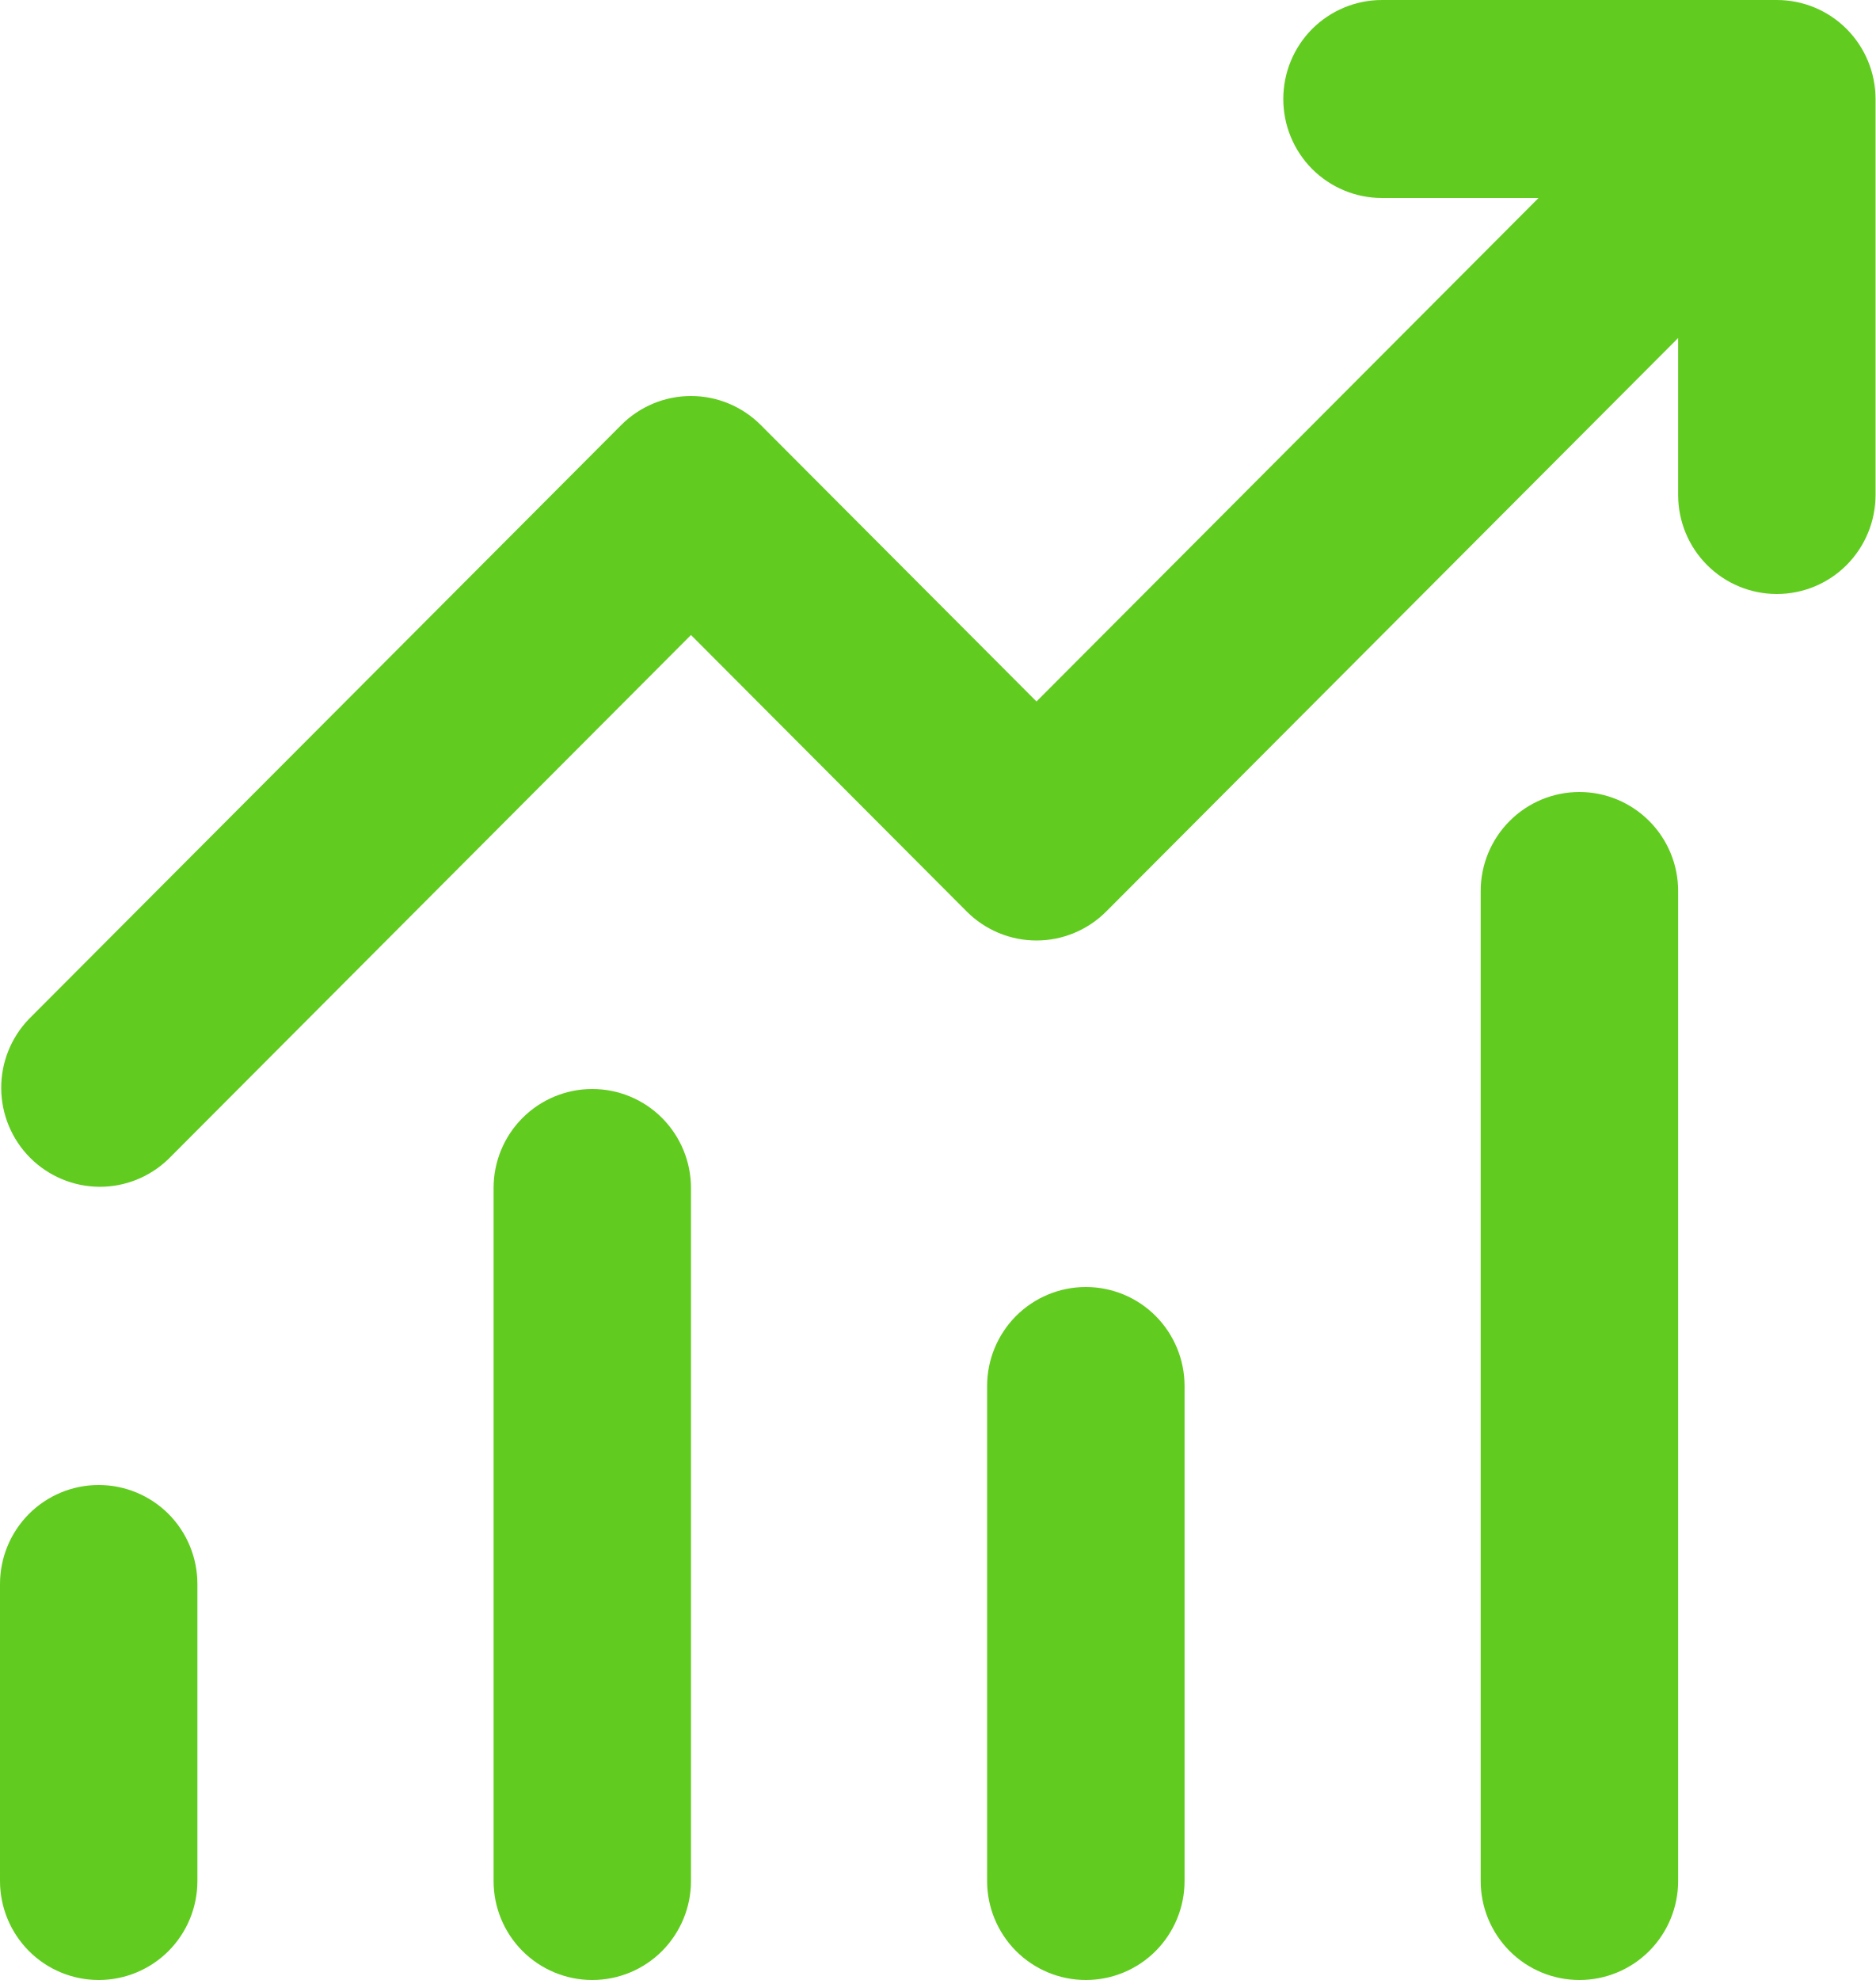
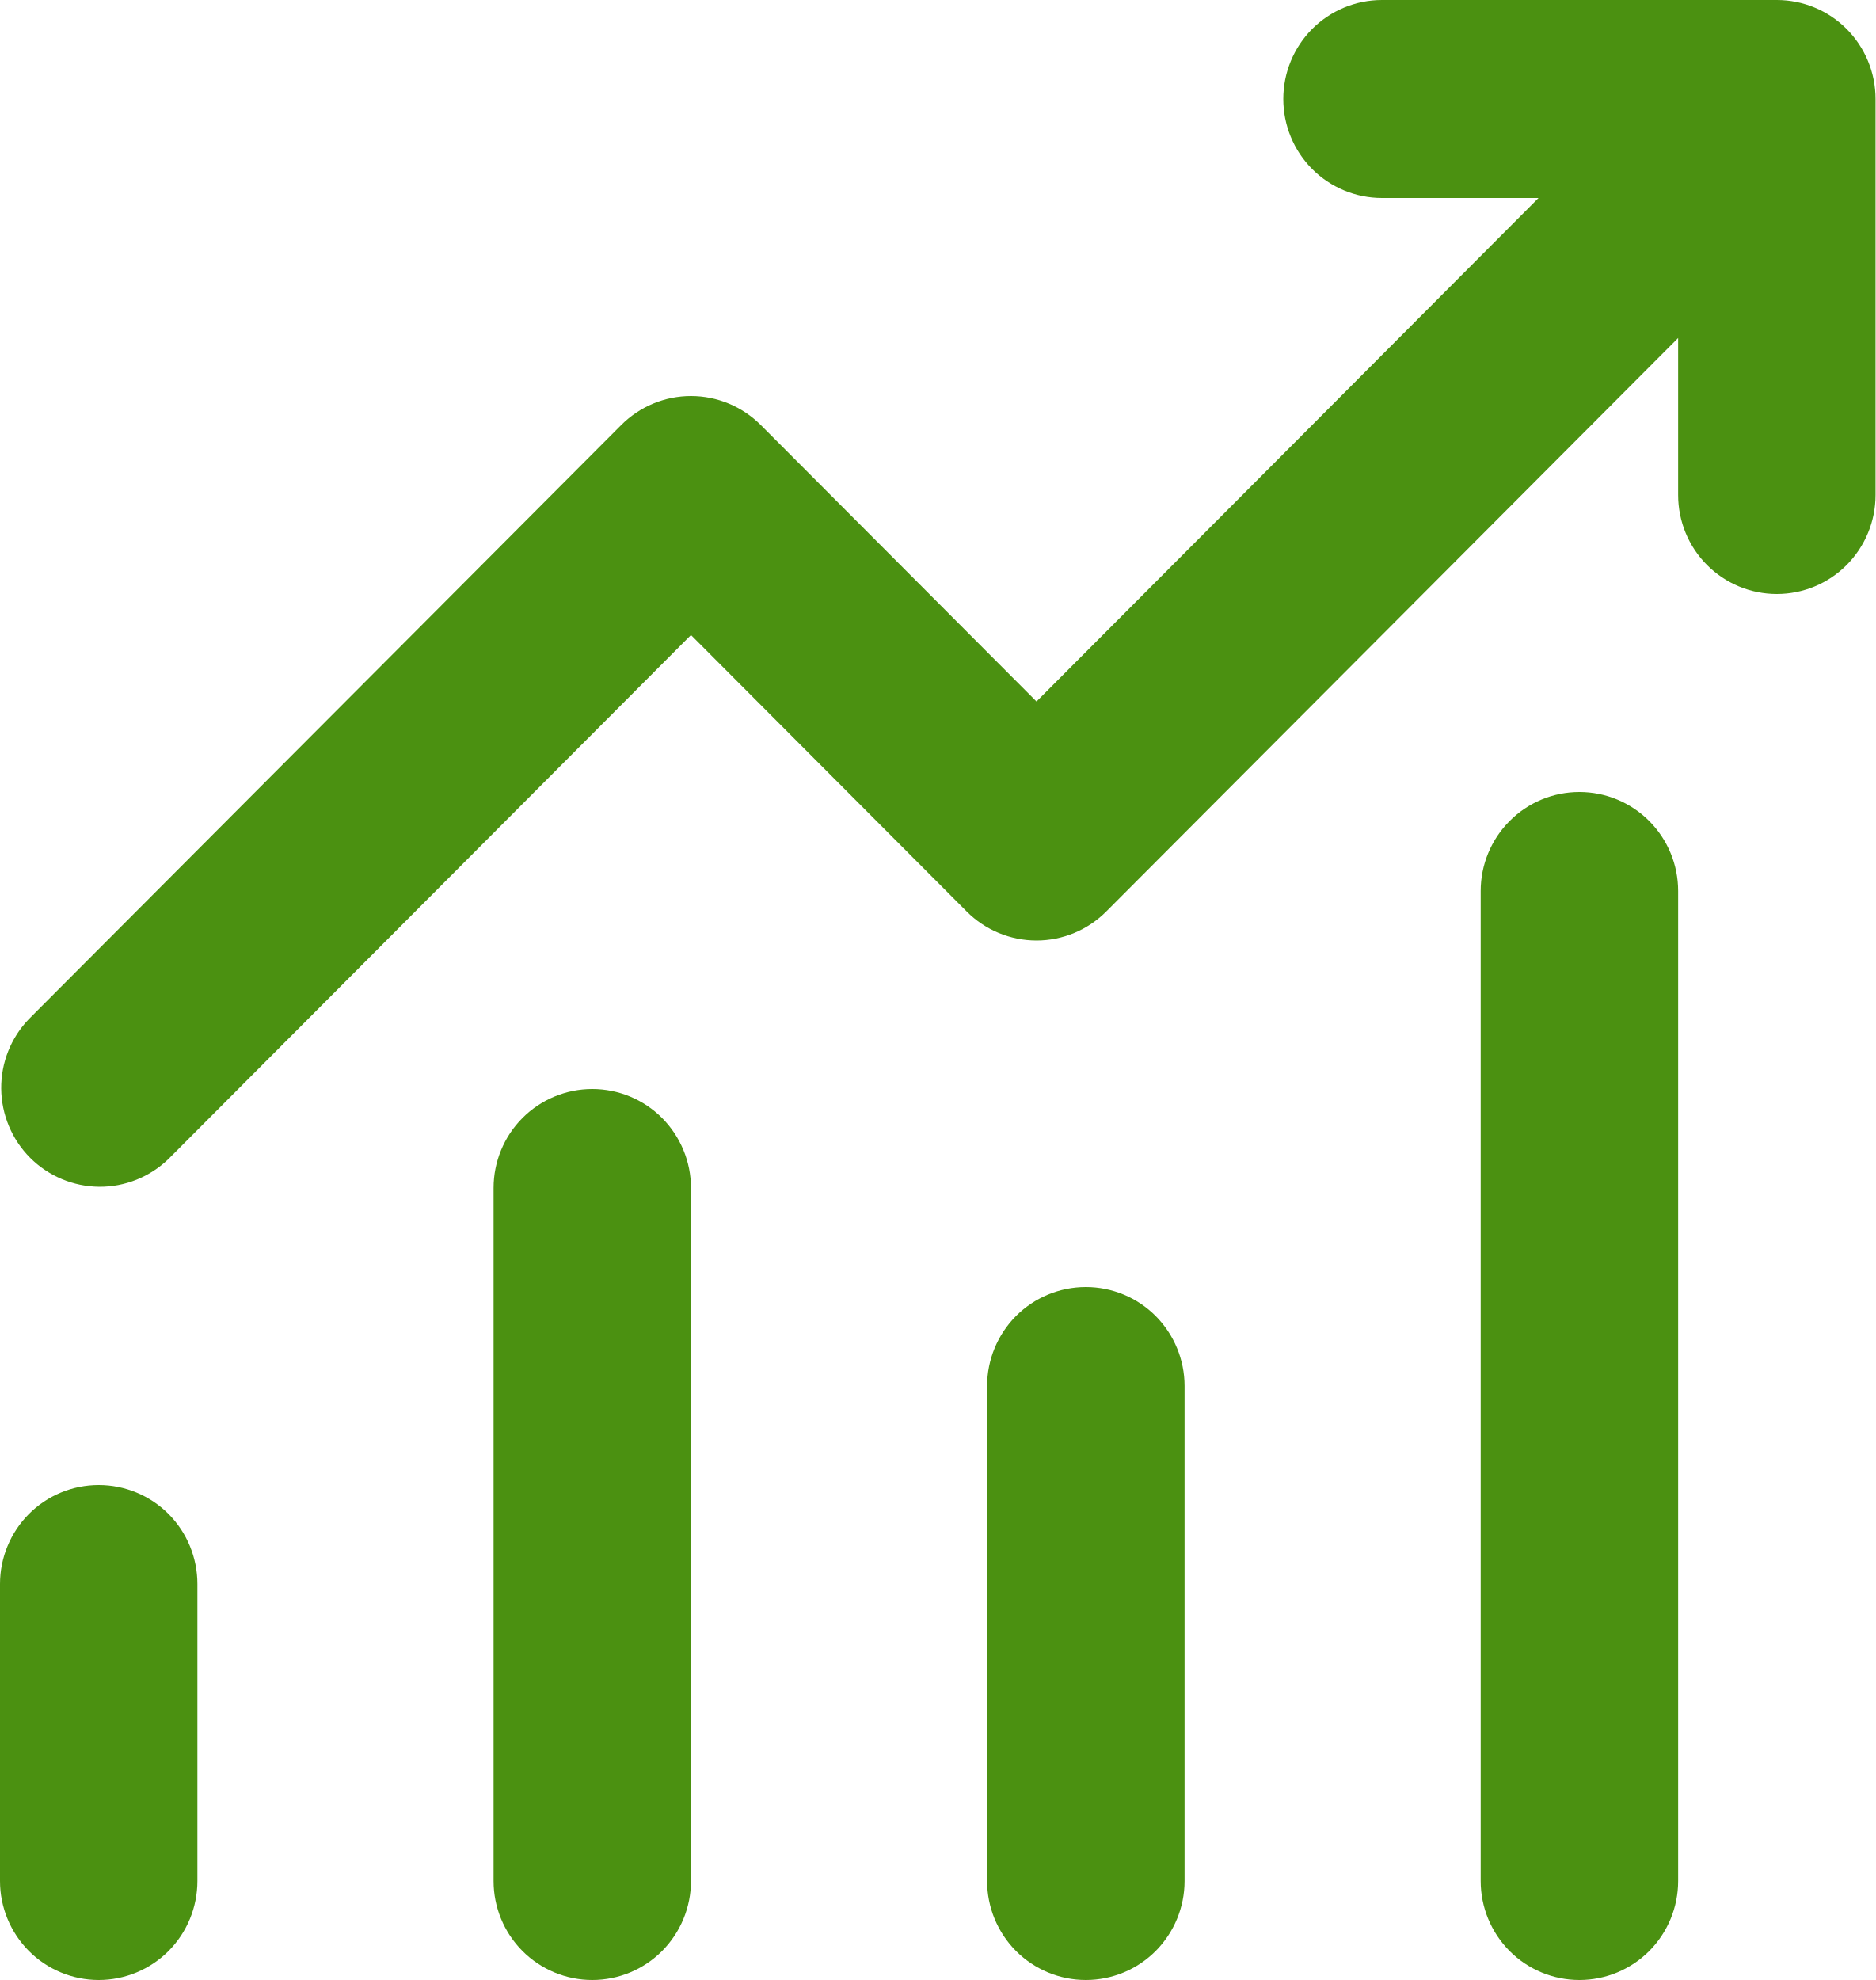
<svg xmlns="http://www.w3.org/2000/svg" width="36" height="38" viewBox="0 0 36 38" fill="none">
-   <path d="M26.526 3.8C26.024 3.8 25.542 3.6 25.186 3.244C24.831 2.887 24.632 2.404 24.632 1.9C24.632 1.396 24.831 0.913 25.186 0.556C25.542 0.2 26.024 0 26.526 0H34.105C34.608 0 35.09 0.2 35.445 0.556C35.8 0.913 36 1.396 36 1.9V9.5C36 10.004 35.8 10.487 35.445 10.844C35.09 11.2 34.608 11.4 34.105 11.4C33.603 11.4 33.121 11.2 32.766 10.844C32.41 10.487 32.211 10.004 32.211 9.5V6.487L21.234 17.493C20.879 17.849 20.397 18.05 19.895 18.05C19.392 18.05 18.91 17.849 18.555 17.493L13.263 12.187L3.234 22.243C2.877 22.589 2.398 22.781 1.902 22.777C1.405 22.772 0.93 22.572 0.578 22.22C0.227 21.868 0.028 21.391 0.023 20.893C0.019 20.395 0.21 19.915 0.555 19.557L11.924 8.157C12.279 7.801 12.761 7.6 13.263 7.6C13.766 7.6 14.247 7.801 14.603 8.157L19.895 13.463L29.531 3.8H26.526ZM3.789 30.4V36.1C3.789 36.604 3.59 37.087 3.235 37.444C2.879 37.8 2.397 38 1.895 38C1.392 38 0.91 37.8 0.555 37.444C0.2 37.087 0 36.604 0 36.1V30.4C0 29.896 0.2 29.413 0.555 29.056C0.91 28.7 1.392 28.5 1.895 28.5C2.397 28.5 2.879 28.7 3.235 29.056C3.59 29.413 3.789 29.896 3.789 30.4ZM13.263 22.8C13.263 22.296 13.063 21.813 12.708 21.456C12.353 21.1 11.871 20.9 11.368 20.9C10.866 20.9 10.384 21.1 10.029 21.456C9.673 21.813 9.474 22.296 9.474 22.8V36.1C9.474 36.604 9.673 37.087 10.029 37.444C10.384 37.8 10.866 38 11.368 38C11.871 38 12.353 37.8 12.708 37.444C13.063 37.087 13.263 36.604 13.263 36.1V22.8ZM20.842 24.7C21.345 24.7 21.827 24.9 22.182 25.256C22.537 25.613 22.737 26.096 22.737 26.6V36.1C22.737 36.604 22.537 37.087 22.182 37.444C21.827 37.8 21.345 38 20.842 38C20.34 38 19.858 37.8 19.502 37.444C19.147 37.087 18.947 36.604 18.947 36.1V26.6C18.947 26.096 19.147 25.613 19.502 25.256C19.858 24.9 20.34 24.7 20.842 24.7ZM32.211 17.1C32.211 16.596 32.011 16.113 31.656 15.757C31.3 15.4 30.818 15.2 30.316 15.2C29.813 15.2 29.331 15.4 28.976 15.757C28.621 16.113 28.421 16.596 28.421 17.1V36.1C28.421 36.604 28.621 37.087 28.976 37.444C29.331 37.8 29.813 38 30.316 38C30.818 38 31.3 37.8 31.656 37.444C32.011 37.087 32.211 36.604 32.211 36.1V17.1Z" fill="#61CC1F" />
+   <path d="M26.526 3.8C26.024 3.8 25.542 3.6 25.186 3.244C24.831 2.887 24.632 2.404 24.632 1.9C24.632 1.396 24.831 0.913 25.186 0.556C25.542 0.2 26.024 0 26.526 0H34.105C34.608 0 35.09 0.2 35.445 0.556C35.8 0.913 36 1.396 36 1.9V9.5C36 10.004 35.8 10.487 35.445 10.844C35.09 11.2 34.608 11.4 34.105 11.4C33.603 11.4 33.121 11.2 32.766 10.844C32.41 10.487 32.211 10.004 32.211 9.5V6.487L21.234 17.493C20.879 17.849 20.397 18.05 19.895 18.05C19.392 18.05 18.91 17.849 18.555 17.493L13.263 12.187L3.234 22.243C2.877 22.589 2.398 22.781 1.902 22.777C1.405 22.772 0.93 22.572 0.578 22.22C0.227 21.868 0.028 21.391 0.023 20.893C0.019 20.395 0.21 19.915 0.555 19.557L11.924 8.157C12.279 7.801 12.761 7.6 13.263 7.6C13.766 7.6 14.247 7.801 14.603 8.157L19.895 13.463L29.531 3.8H26.526ZM3.789 30.4V36.1C3.789 36.604 3.59 37.087 3.235 37.444C2.879 37.8 2.397 38 1.895 38C1.392 38 0.91 37.8 0.555 37.444C0.2 37.087 0 36.604 0 36.1V30.4C0 29.896 0.2 29.413 0.555 29.056C0.91 28.7 1.392 28.5 1.895 28.5C2.397 28.5 2.879 28.7 3.235 29.056C3.59 29.413 3.789 29.896 3.789 30.4ZM13.263 22.8C13.263 22.296 13.063 21.813 12.708 21.456C12.353 21.1 11.871 20.9 11.368 20.9C10.866 20.9 10.384 21.1 10.029 21.456C9.673 21.813 9.474 22.296 9.474 22.8V36.1C9.474 36.604 9.673 37.087 10.029 37.444C10.384 37.8 10.866 38 11.368 38C11.871 38 12.353 37.8 12.708 37.444C13.063 37.087 13.263 36.604 13.263 36.1V22.8ZM20.842 24.7C21.345 24.7 21.827 24.9 22.182 25.256C22.537 25.613 22.737 26.096 22.737 26.6V36.1C22.737 36.604 22.537 37.087 22.182 37.444C21.827 37.8 21.345 38 20.842 38C20.34 38 19.858 37.8 19.502 37.444C19.147 37.087 18.947 36.604 18.947 36.1V26.6C18.947 26.096 19.147 25.613 19.502 25.256C19.858 24.9 20.34 24.7 20.842 24.7ZM32.211 17.1C32.211 16.596 32.011 16.113 31.656 15.757C31.3 15.4 30.818 15.2 30.316 15.2C29.813 15.2 29.331 15.4 28.976 15.757C28.621 16.113 28.421 16.596 28.421 17.1V36.1C28.421 36.604 28.621 37.087 28.976 37.444C29.331 37.8 29.813 38 30.316 38C30.818 38 31.3 37.8 31.656 37.444C32.011 37.087 32.211 36.604 32.211 36.1V17.1Z" fill="#4B9111" />
</svg>
